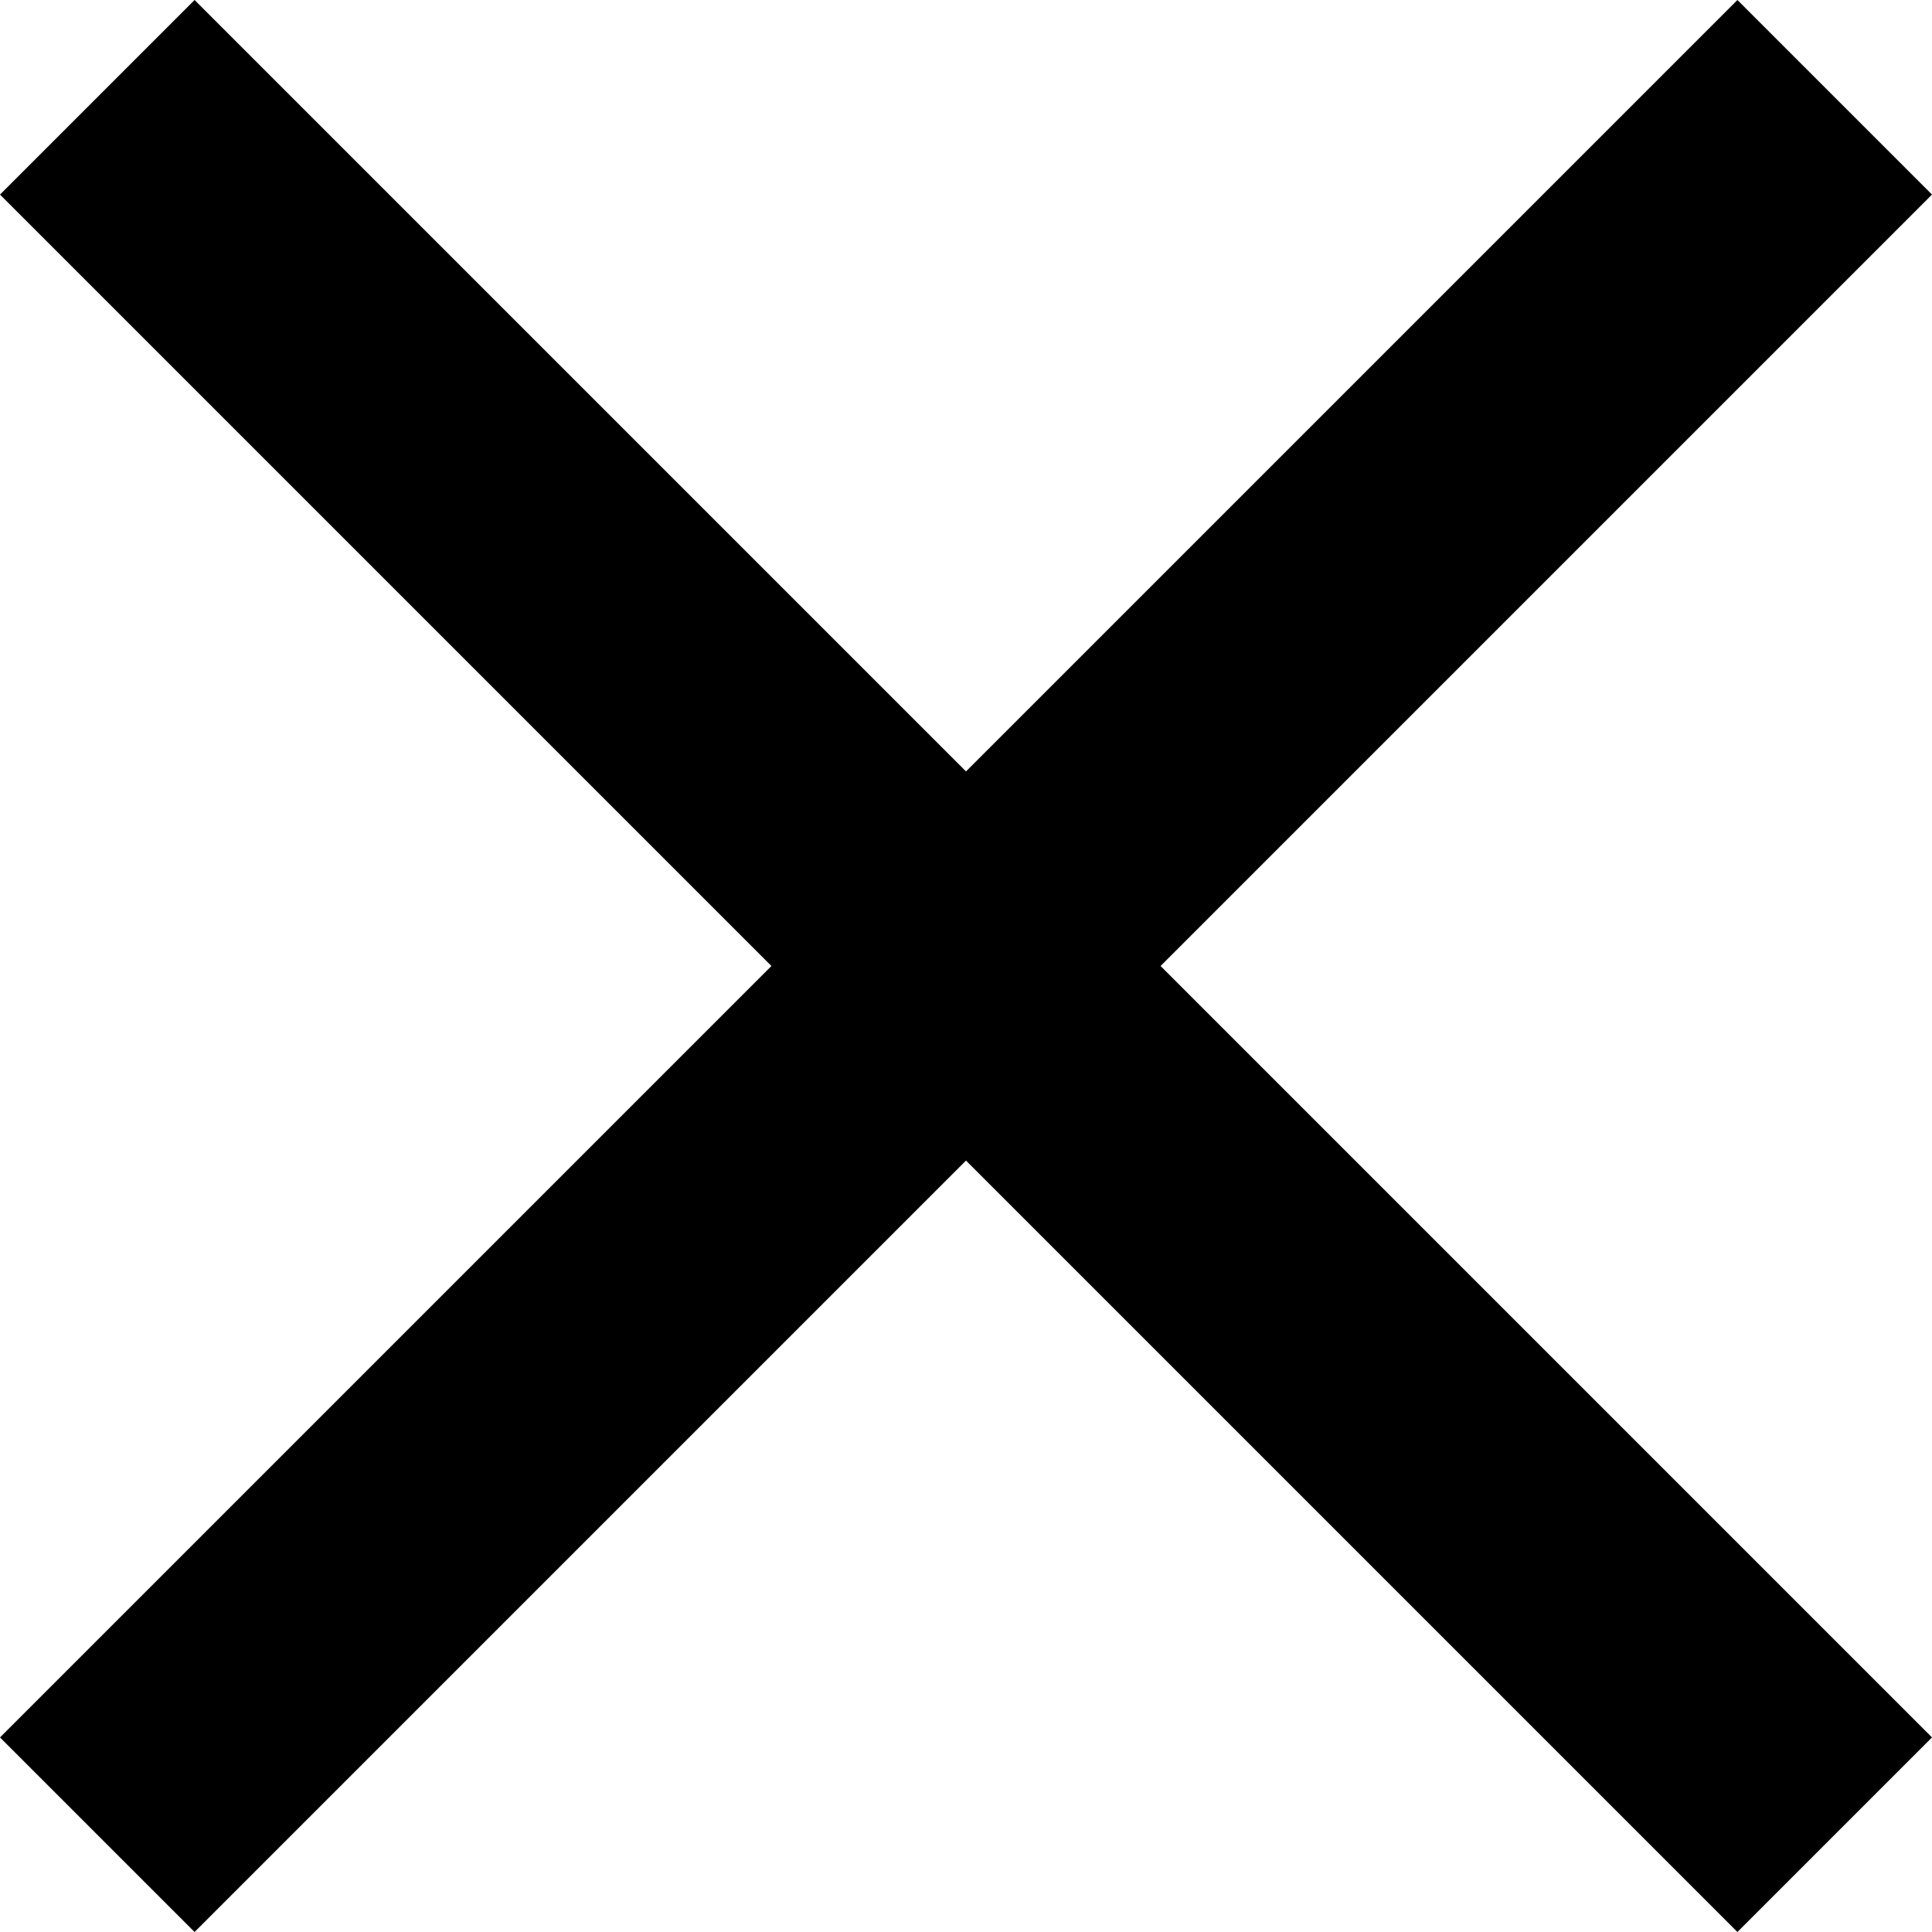
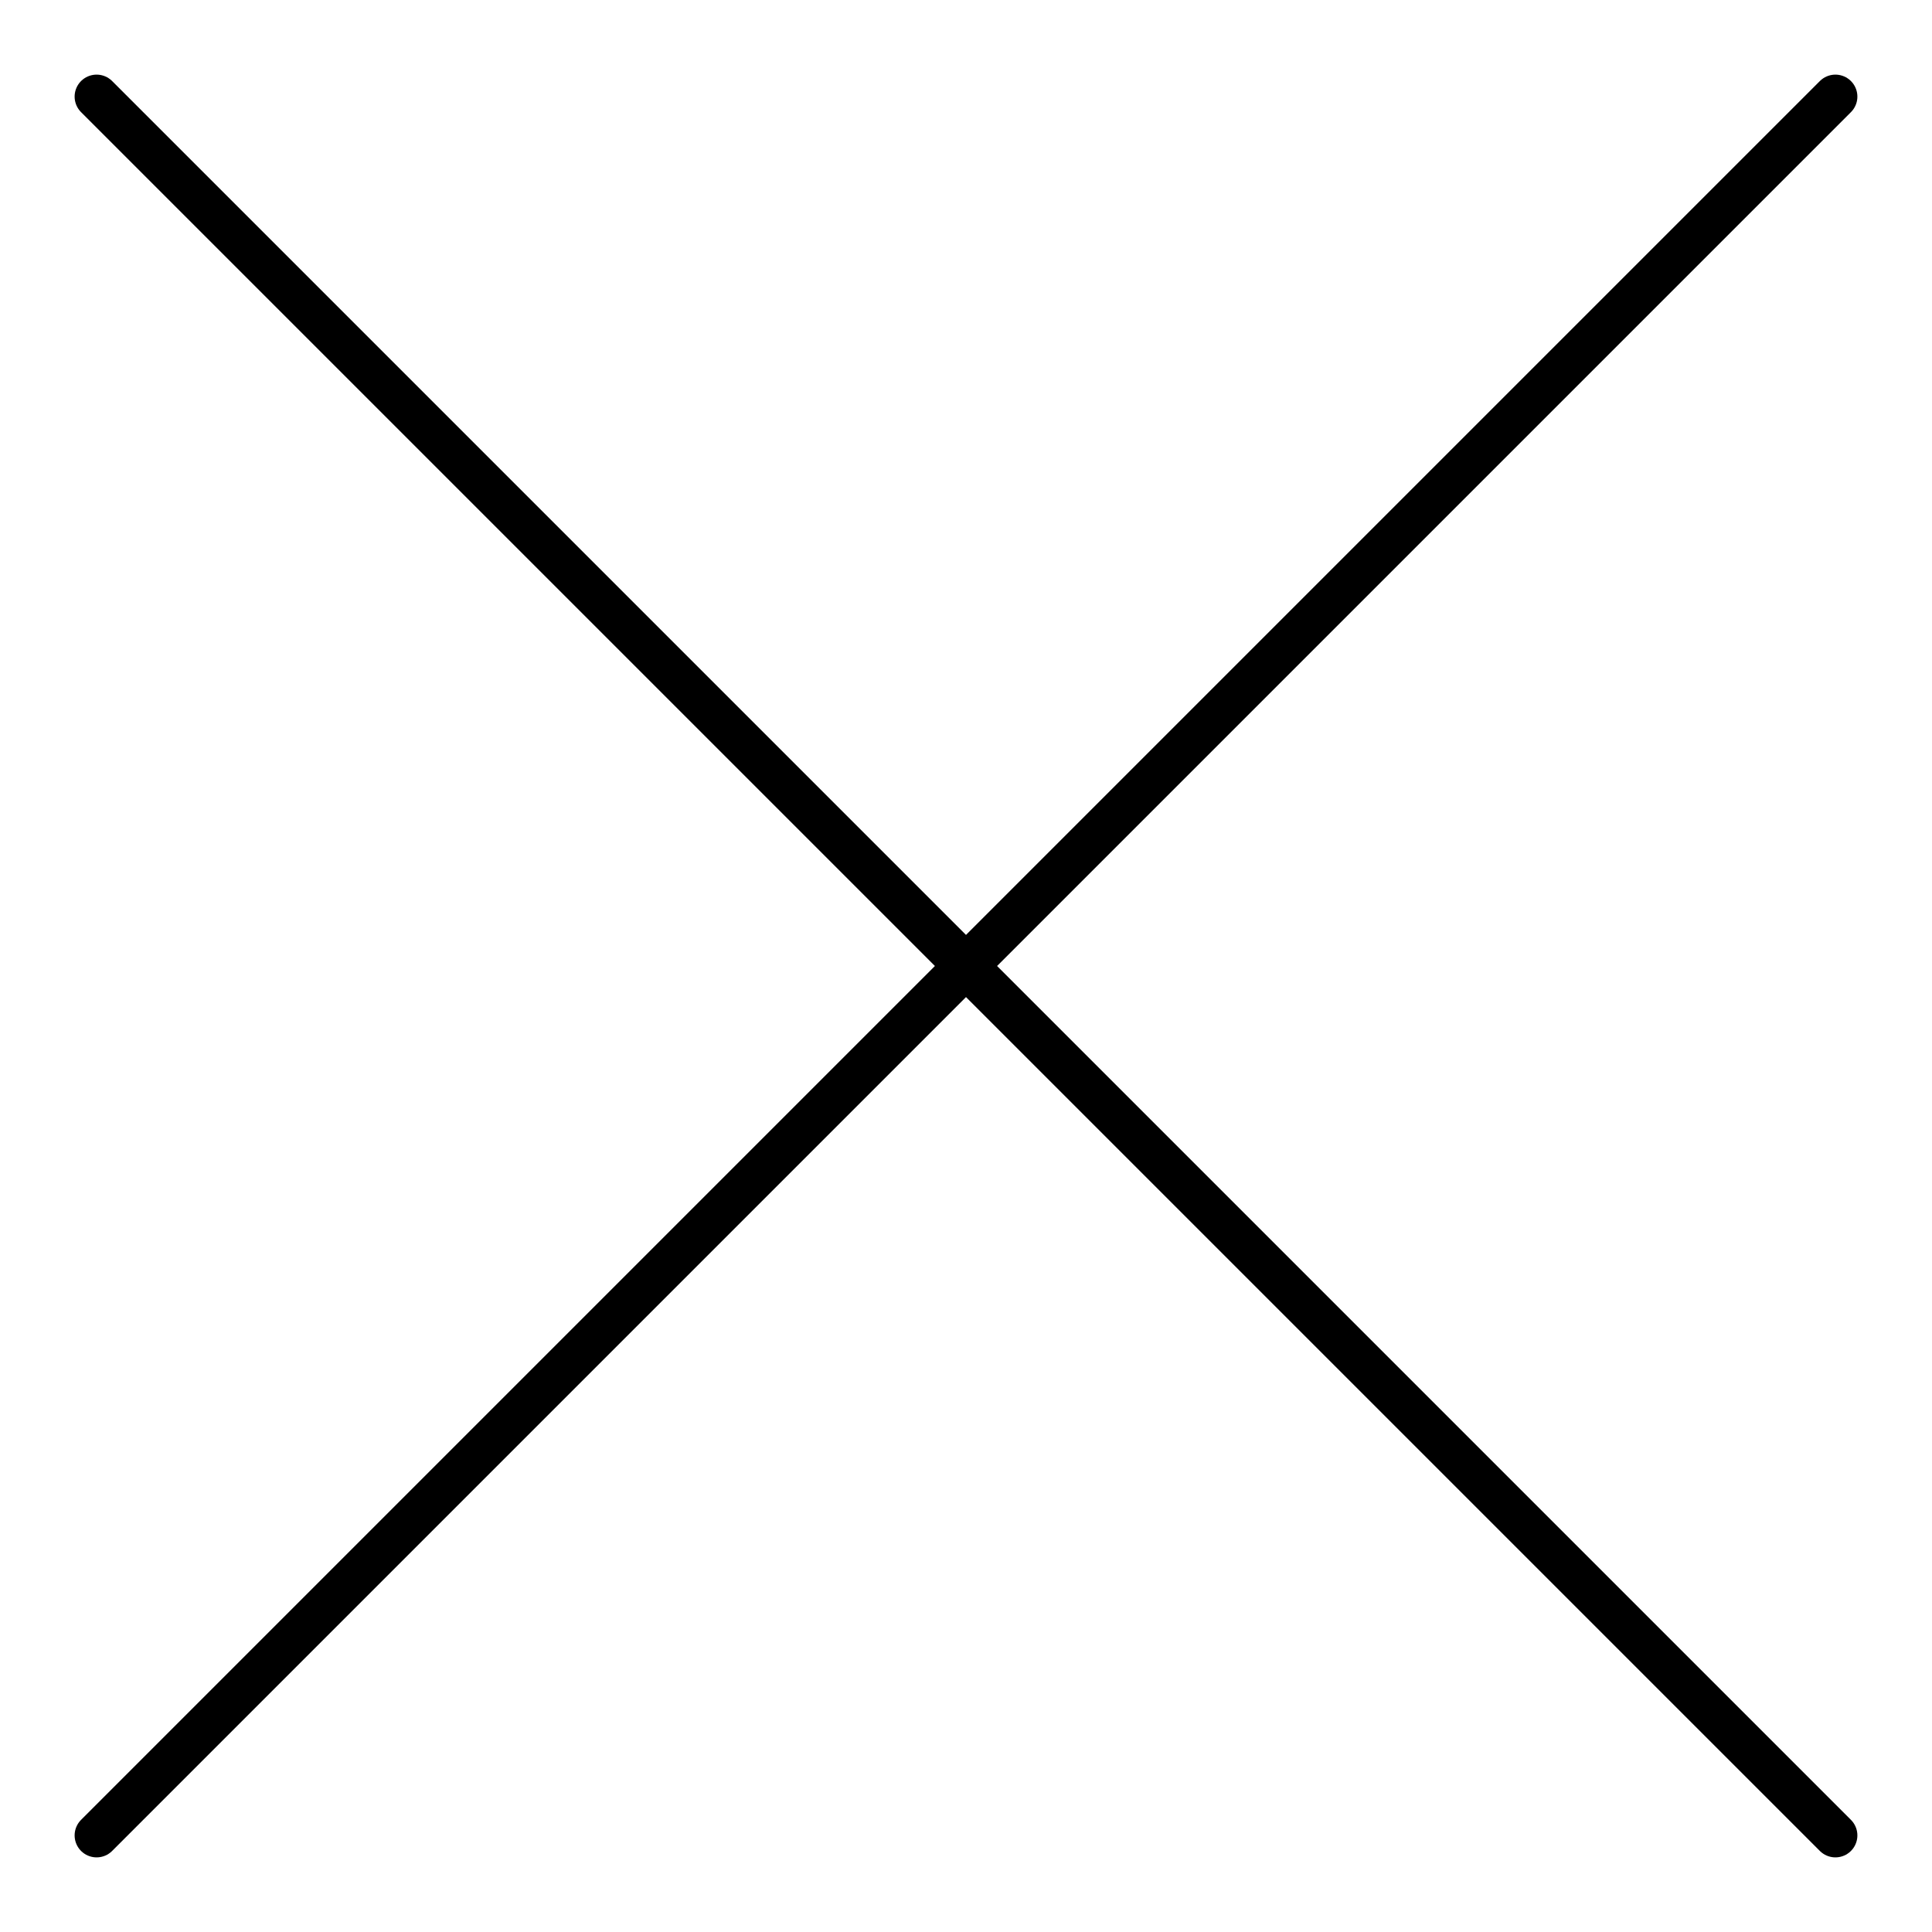
- <svg xmlns="http://www.w3.org/2000/svg" width="14" height="14" viewBox="0 0 14 14" fill="none">
-   <path d="M14 1.41L12.59 0L7 5.59L1.41 0L0 1.41L5.59 7L0 12.59L1.41 14L7 8.41L12.59 14L14 12.59L8.41 7L14 1.41Z" fill="black" />
+ <svg xmlns="http://www.w3.org/2000/svg" width="20" height="20" viewBox="0 0 20 20" fill="none">
+   <path d="M19 19L1 1M19 1L1 19" stroke="black" stroke-width="0.455" stroke-linecap="round" stroke-linejoin="round" />
</svg>
